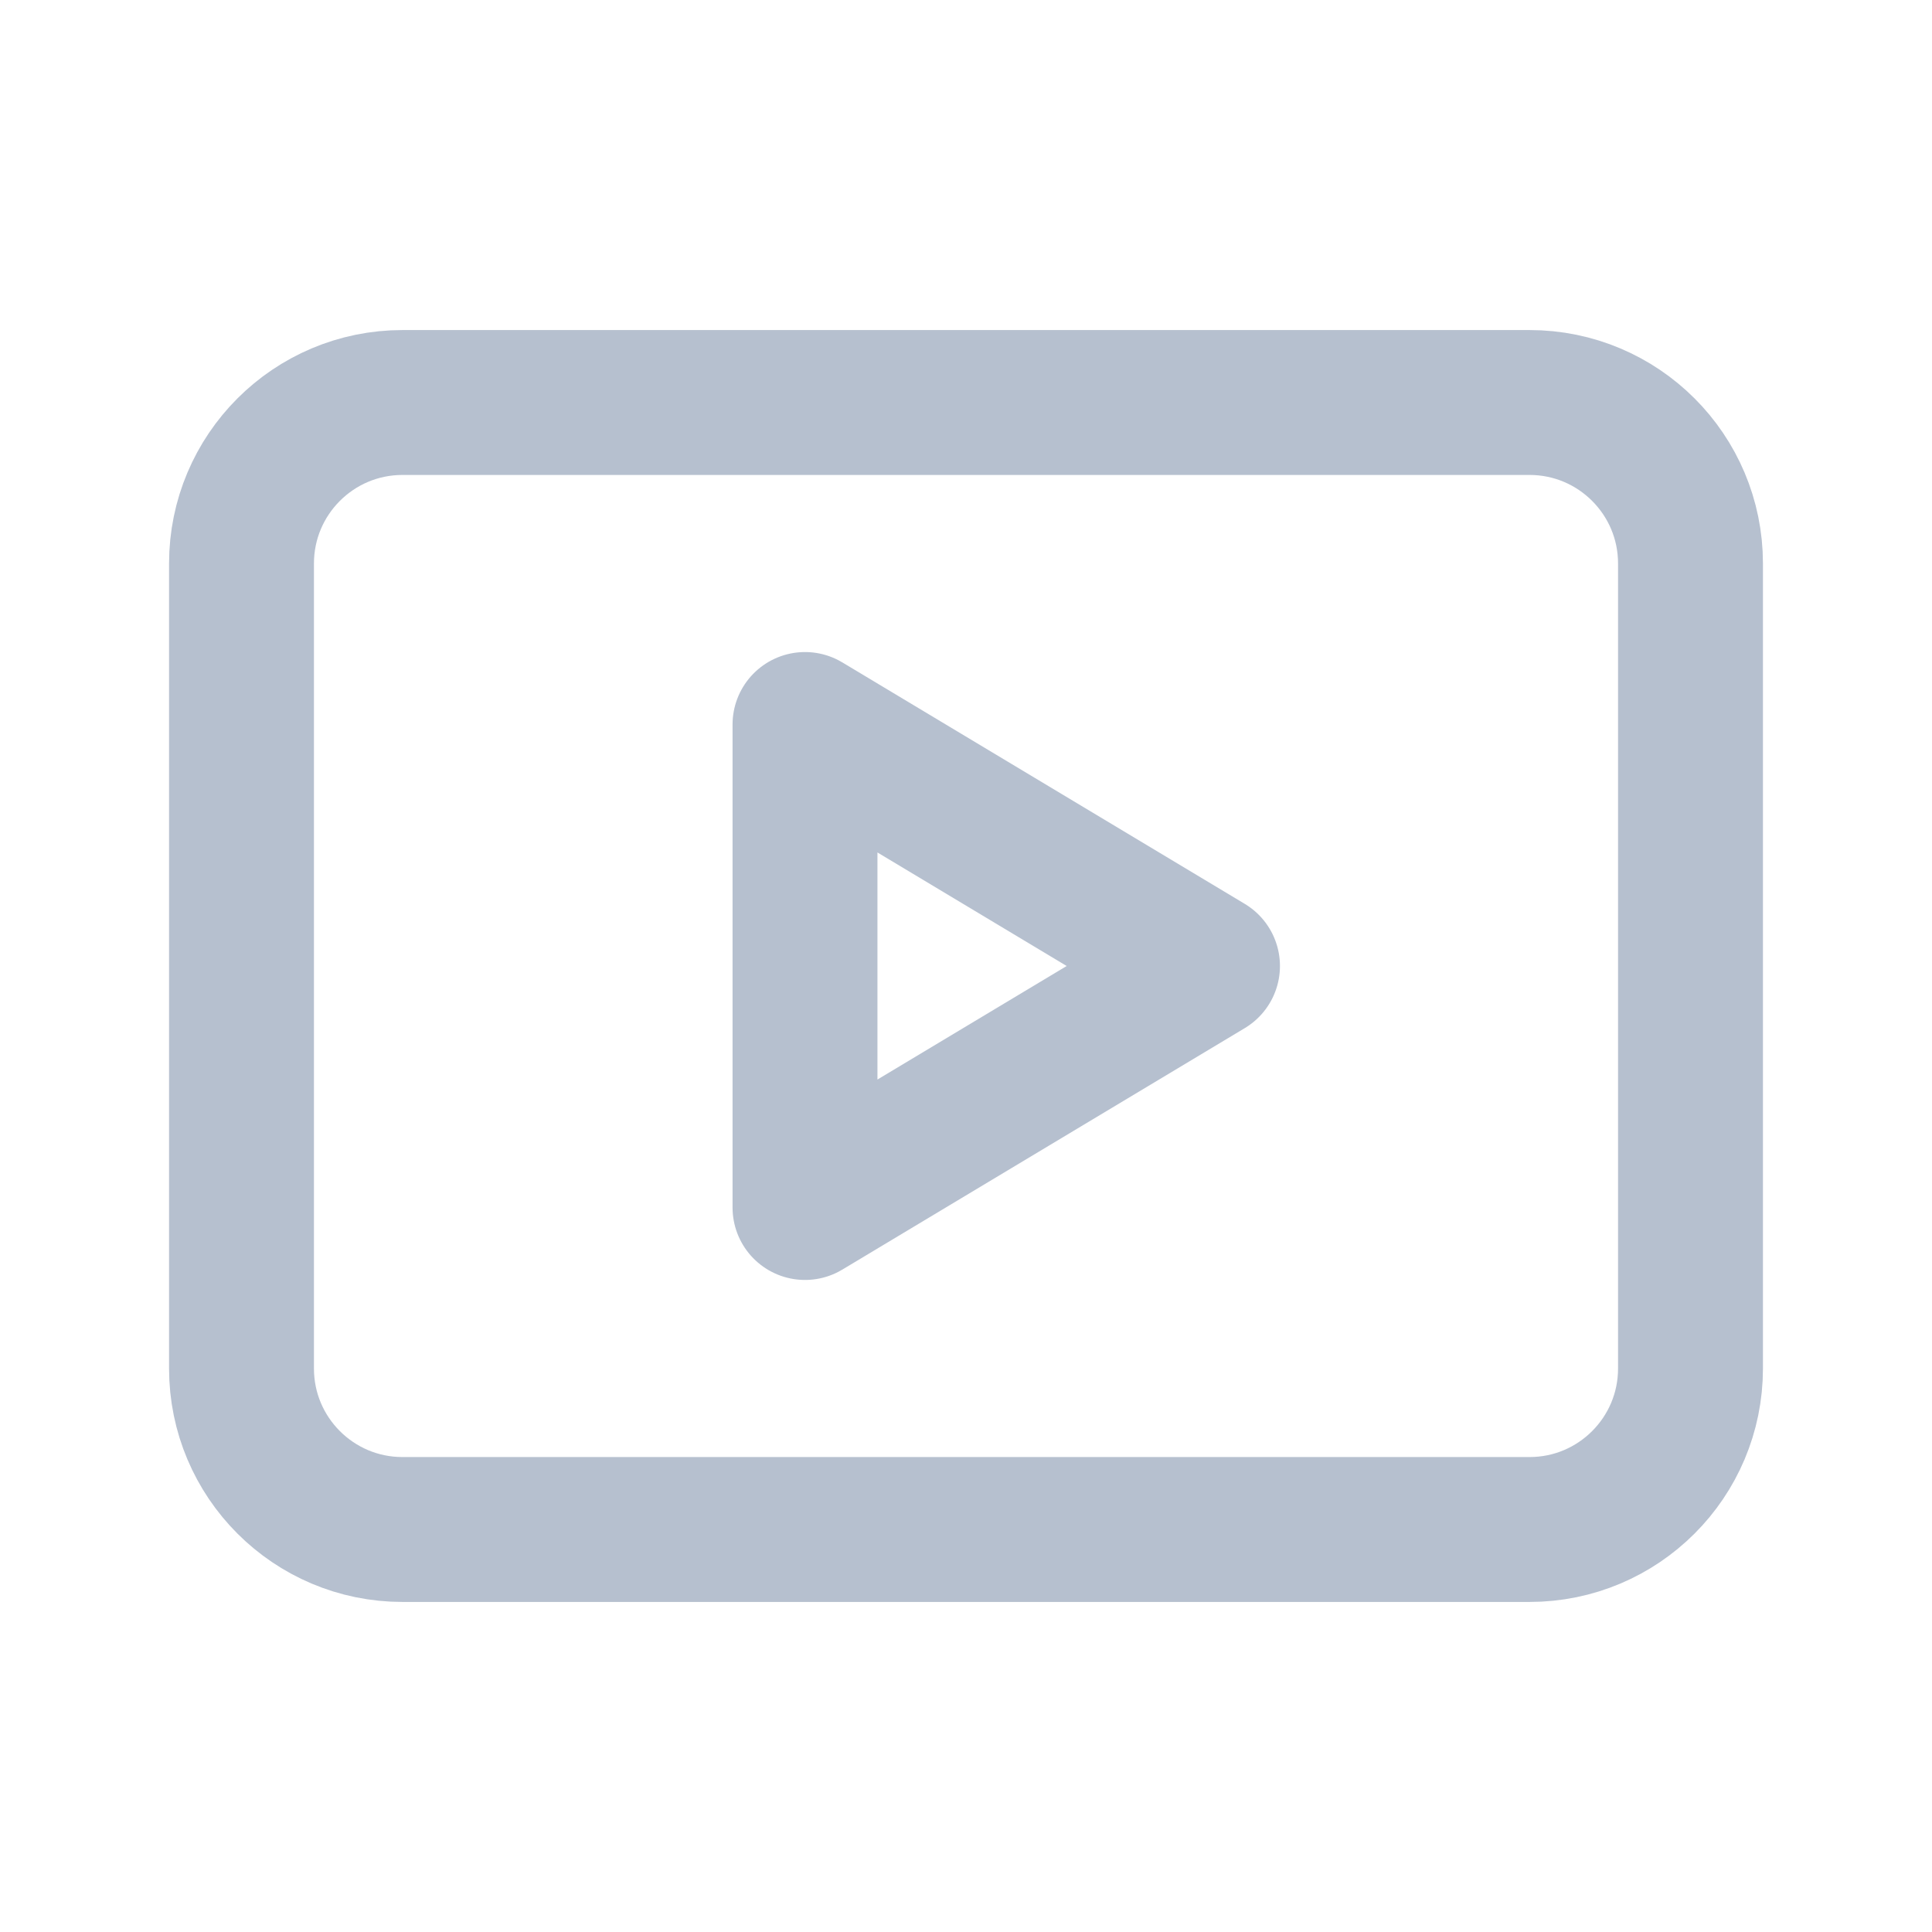
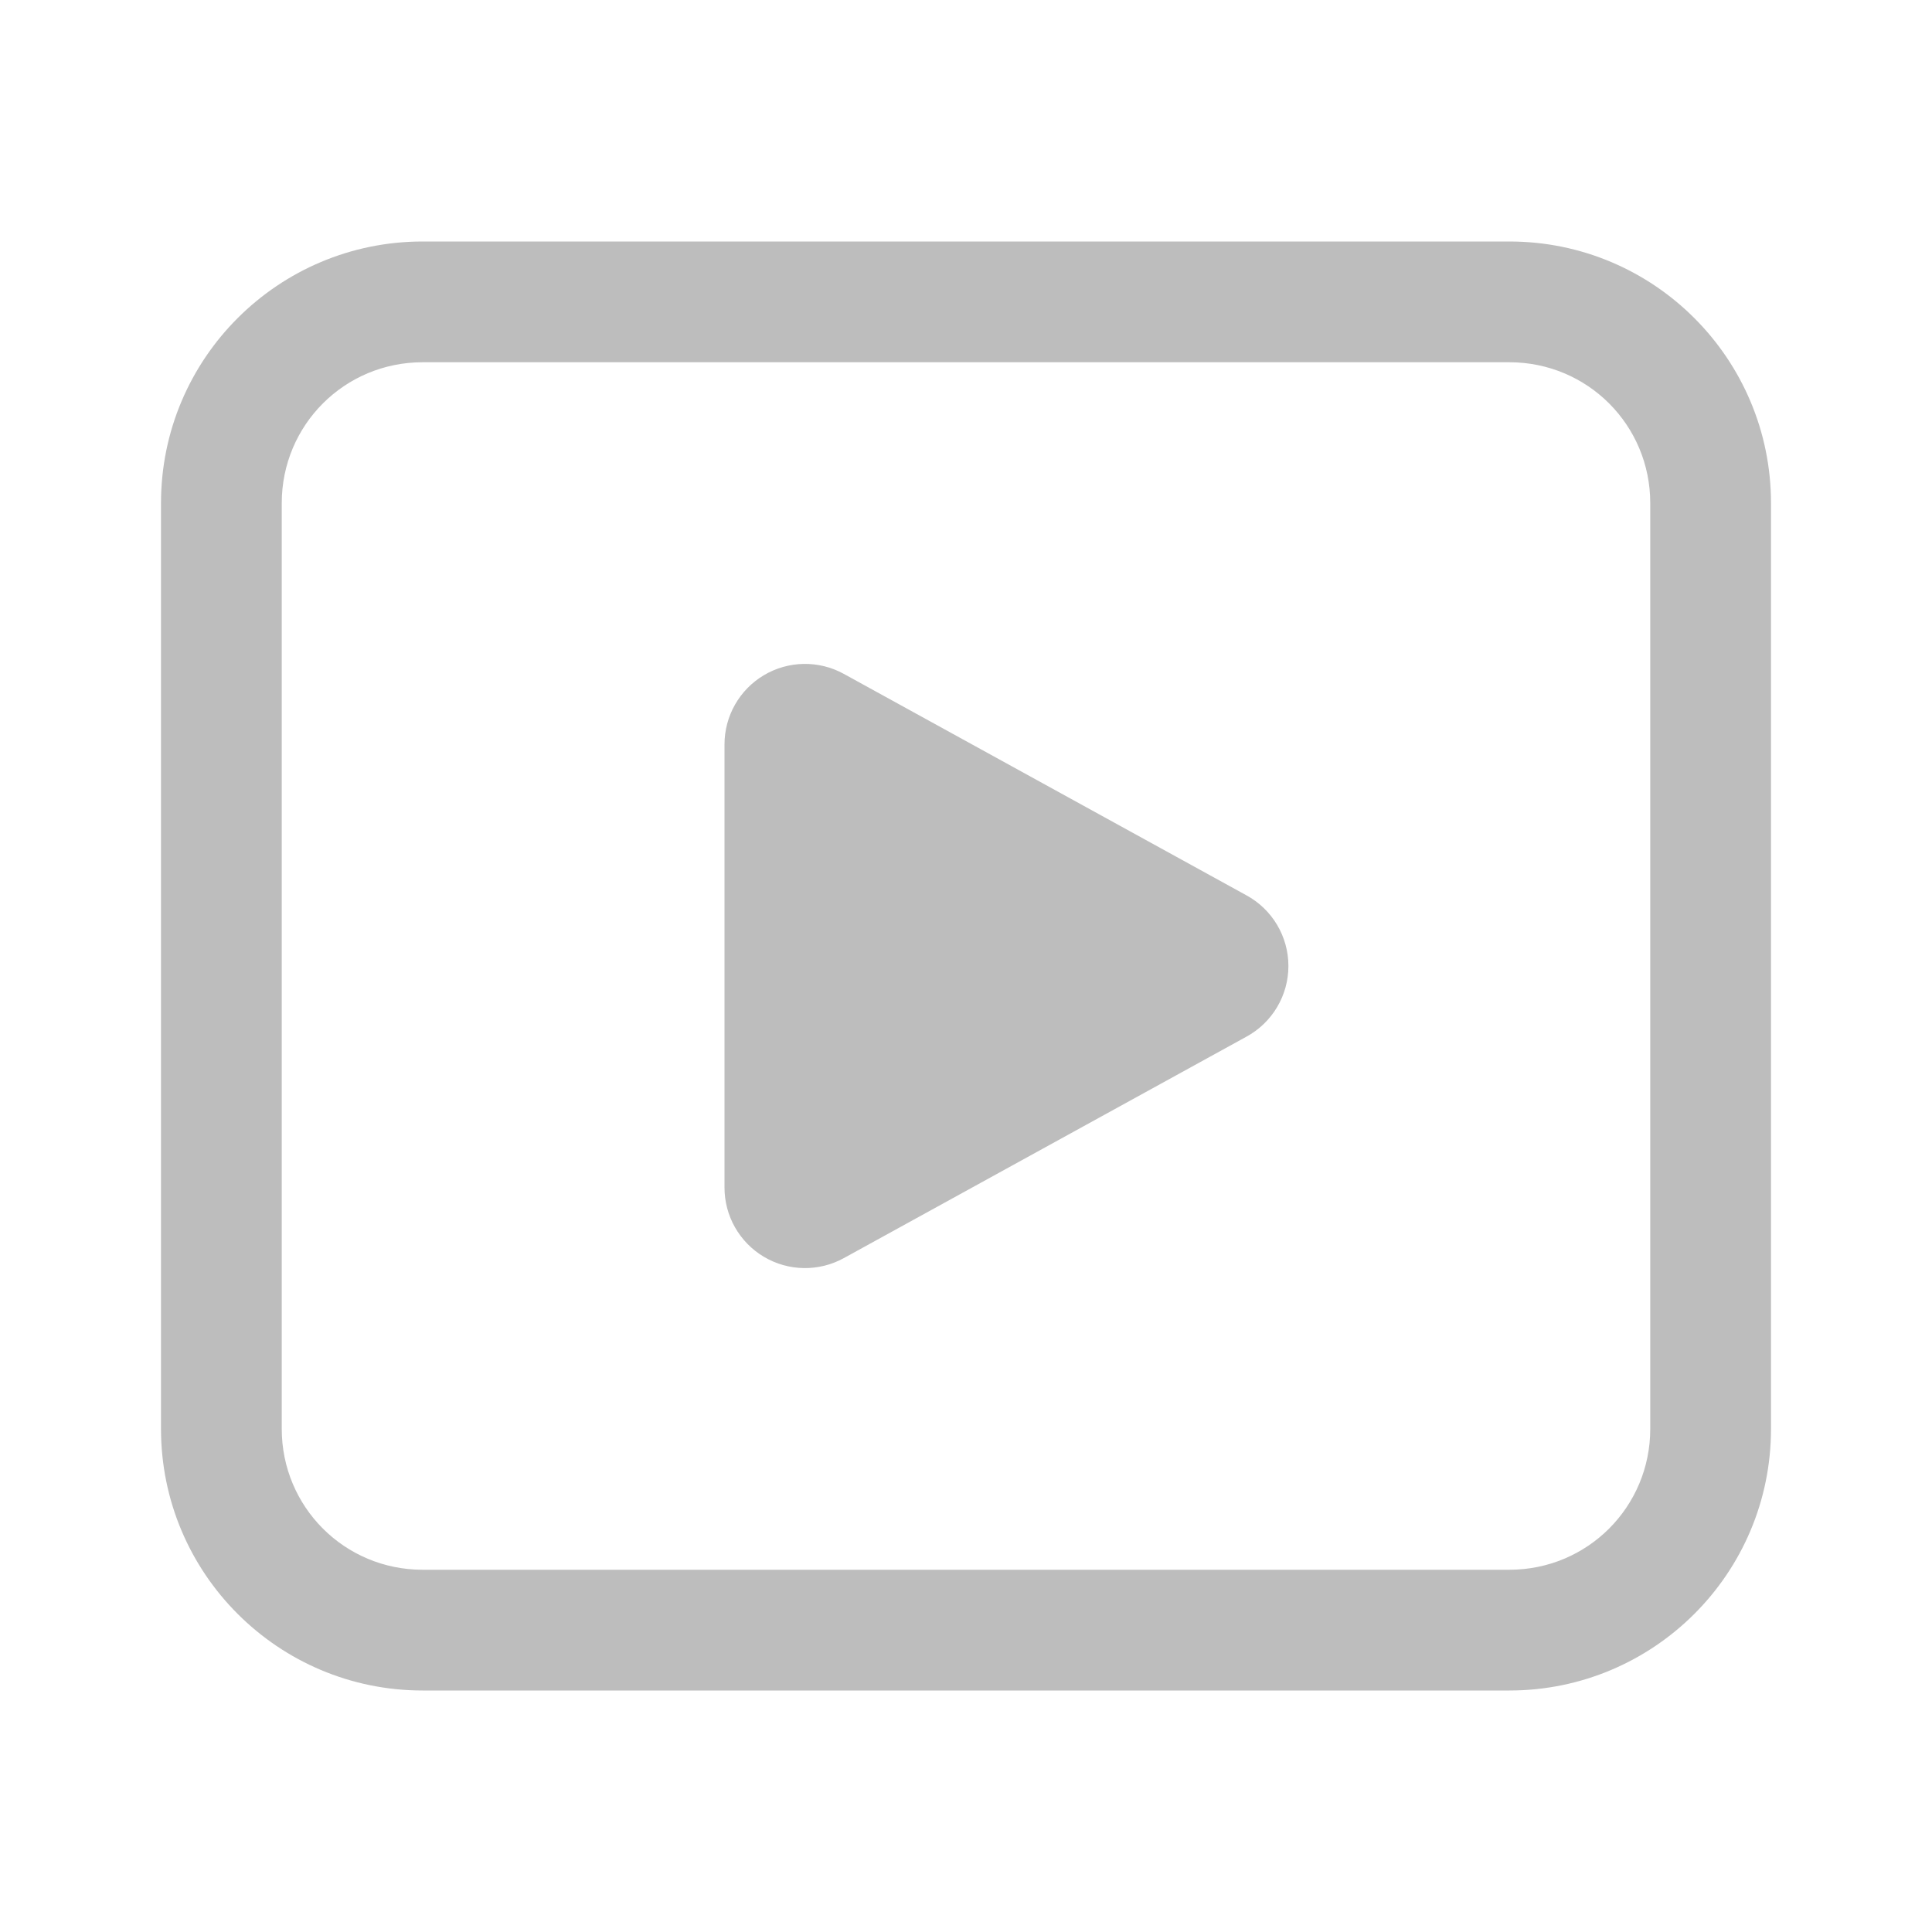
- <svg xmlns="http://www.w3.org/2000/svg" viewBox="0 0 24 24" fill="none" stroke="#B6C0CF" stroke-width="1.8" stroke-linecap="round" stroke-linejoin="round">
-   <rect x="3" y="5" width="18" height="14" rx="2" />
-   <path d="m10 9 5 3-5 3z" />
+ <svg xmlns="http://www.w3.org/2000/svg" fill="#BDBDBD" width="24" height="24" viewBox="0 0 24 24">
+   <path d="M2 6.25C2 4.45 3.46 3 5.25 3h13.5C20.55 3 22 4.46 22 6.25v11.5c0 1.8-1.46 3.25-3.25 3.25H5.25A3.25 3.25 0 0 1 2 17.75zM5.25 4.5c-.97 0-1.75.78-1.75 1.75v11.5c0 .97.78 1.75 1.75 1.75h13.5c.97 0 1.75-.78 1.75-1.75V6.25c0-.97-.78-1.75-1.75-1.75zM9 9.25v5.5a1 1 0 0 0 1.48.88l5-2.75a1 1 0 0 0 0-1.76l-5-2.75A1 1 0 0 0 9 9.25" />
</svg>
